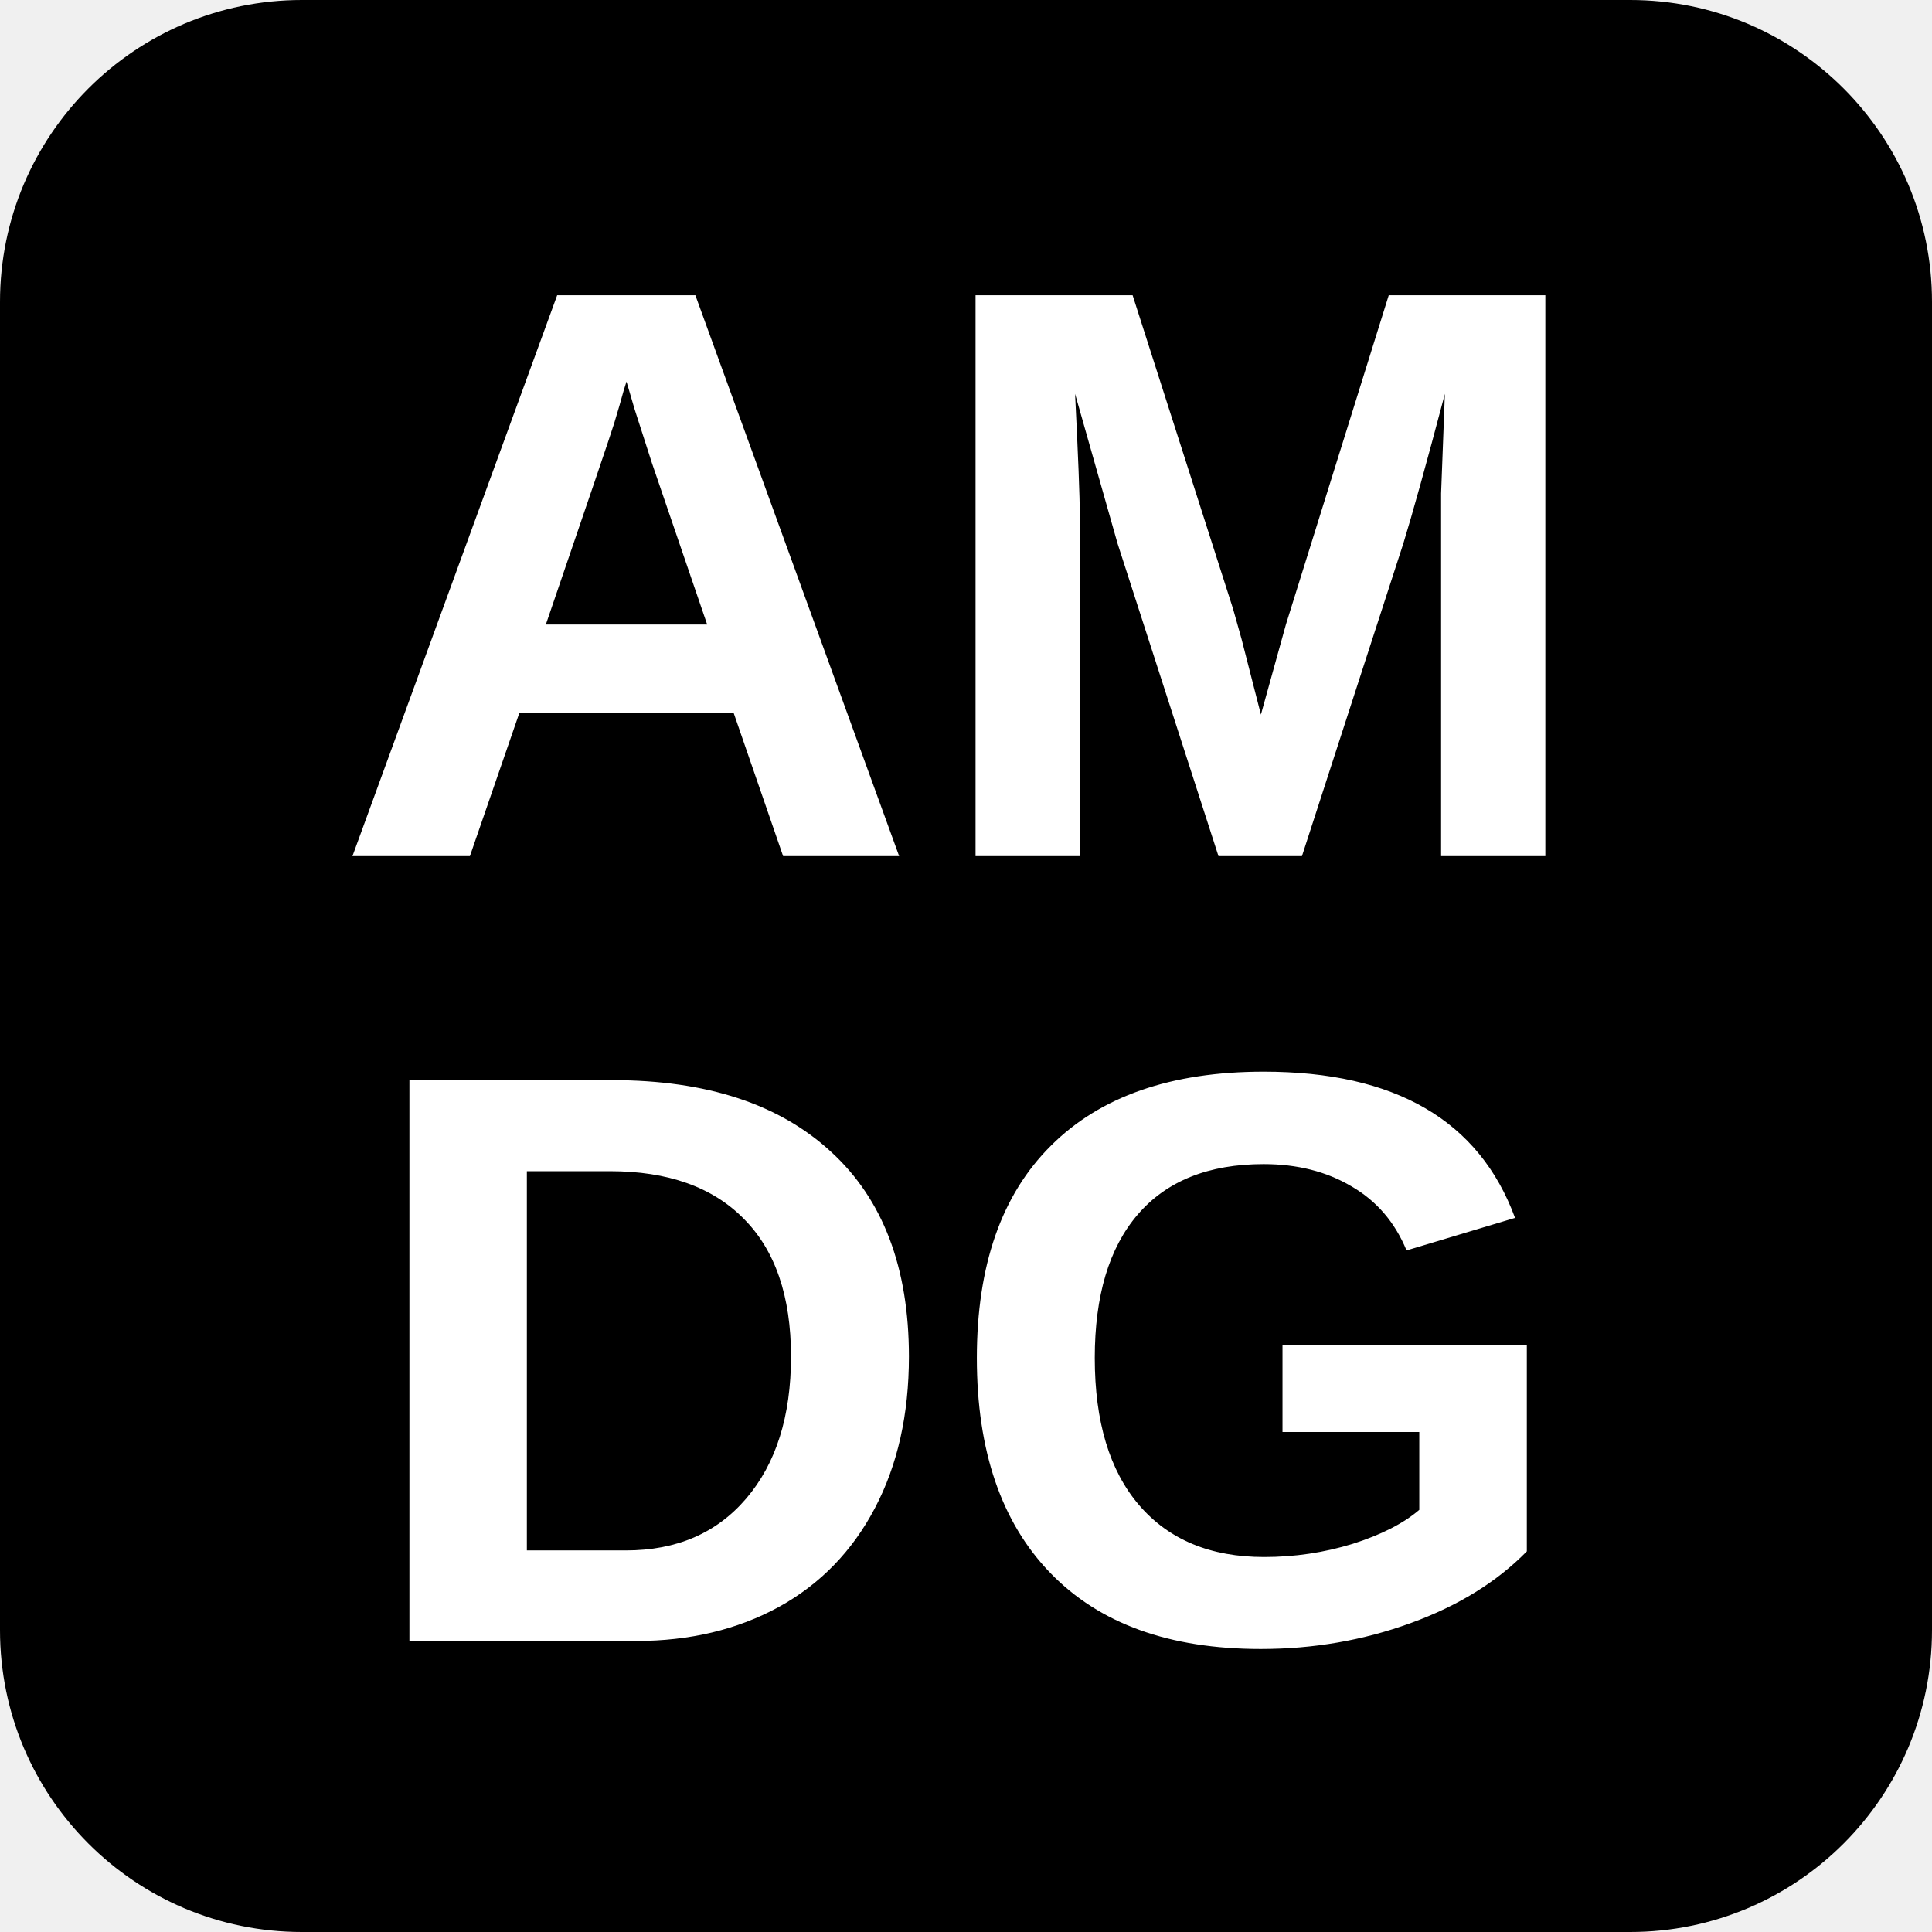
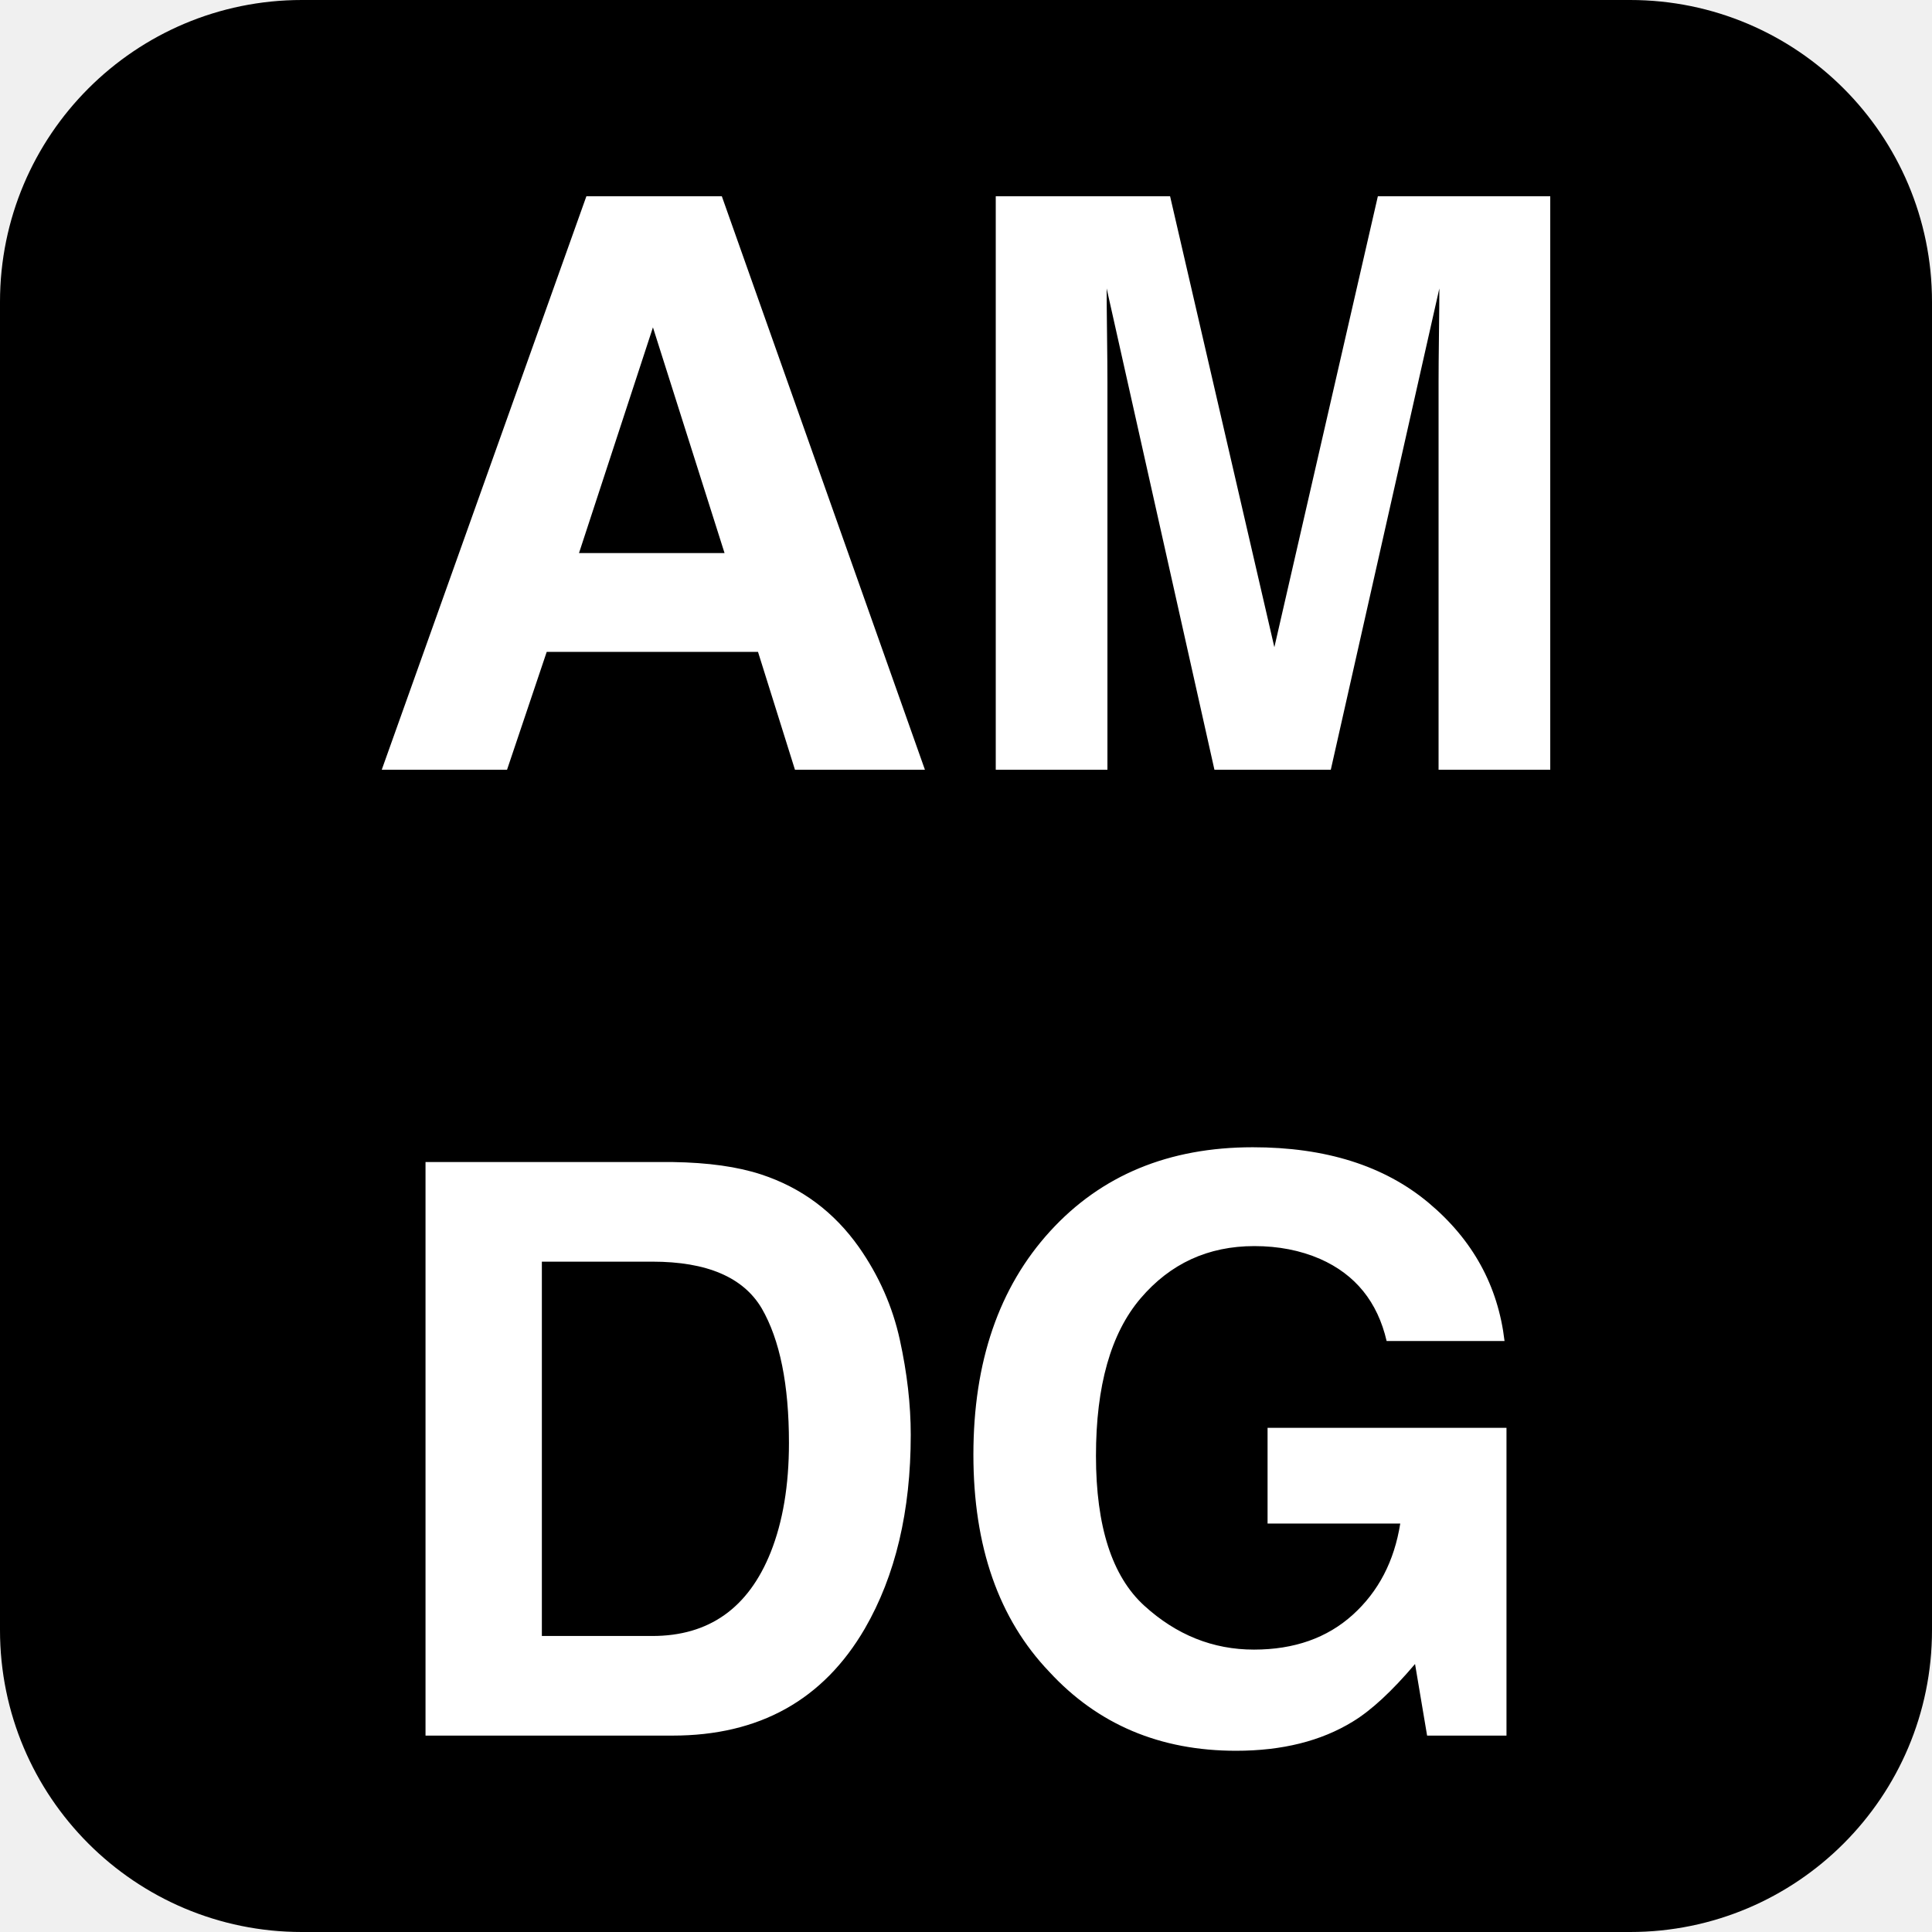
<svg xmlns="http://www.w3.org/2000/svg" viewBox="0 0 64 64" role="img" aria-label="AMDG">
  <rect width="64" height="64" rx="10" fill="#000000" />
-   <g fill="#FFFFFF" font-family="'Helvetica Neue', Arial, sans-serif" font-weight="700" font-size="27" text-anchor="middle" dominant-baseline="central">
-     <text x="32" y="19">AM</text>
-     <text x="32" y="45">DG</text>
+   <g fill="#FFFFFF">
+     <g transform="translate(11.975,25.500) scale(0.01289,-0.01289)">
+       <path d="M1019 303H476L374 0H52L578 1474H926L1448 0H1114ZM933 557 749 1137 559 557ZM1917 0H1630V1474H2078L2346 315L2612 1474H3055V0H2768V997Q2768 1040 2769.0 1117.5Q2770 1195 2770 1237L2491 0H2192L1915 1237Q1915 1195 1916.0 1117.5Q1917 1040 1917 997Z" />
+     </g>
+     <g transform="translate(12.085,57.494) scale(0.01289,-0.01289)">
+       <path d="M791 0H156V1474H791Q928 1472 1019 1442Q1174 1391 1270 1255Q1347 1145 1375.0 1017.0Q1403 889 1403 773Q1403 479 1285 275Q1125 0 791 0ZM1020 1098Q949 1218 739 1218H455V256H739Q957 256 1043 471Q1090 589 1090 752Q1090 977 1020 1098ZM2539 36Q2417 -39 2239 -39Q1946 -39 1759 164Q1564 368 1564 722Q1564 1080 1761 1296Q1958 1512 2282 1512Q2563 1512 2733.5 1369.5Q2904 1227 2929 1014H2626Q2591 1165 2455 1225Q2379 1258 2286 1258Q2108 1258 1993.5 1123.5Q1879 989 1879 719Q1879 447 2003.0 334.0Q2127 221 2285 221Q2440 221 2539.0 310.5Q2638 400 2661 545H2320V791H2934V0H2730L2699 184Q2610 79 2539 36Z" />
+     </g>
  </g>
</svg>
